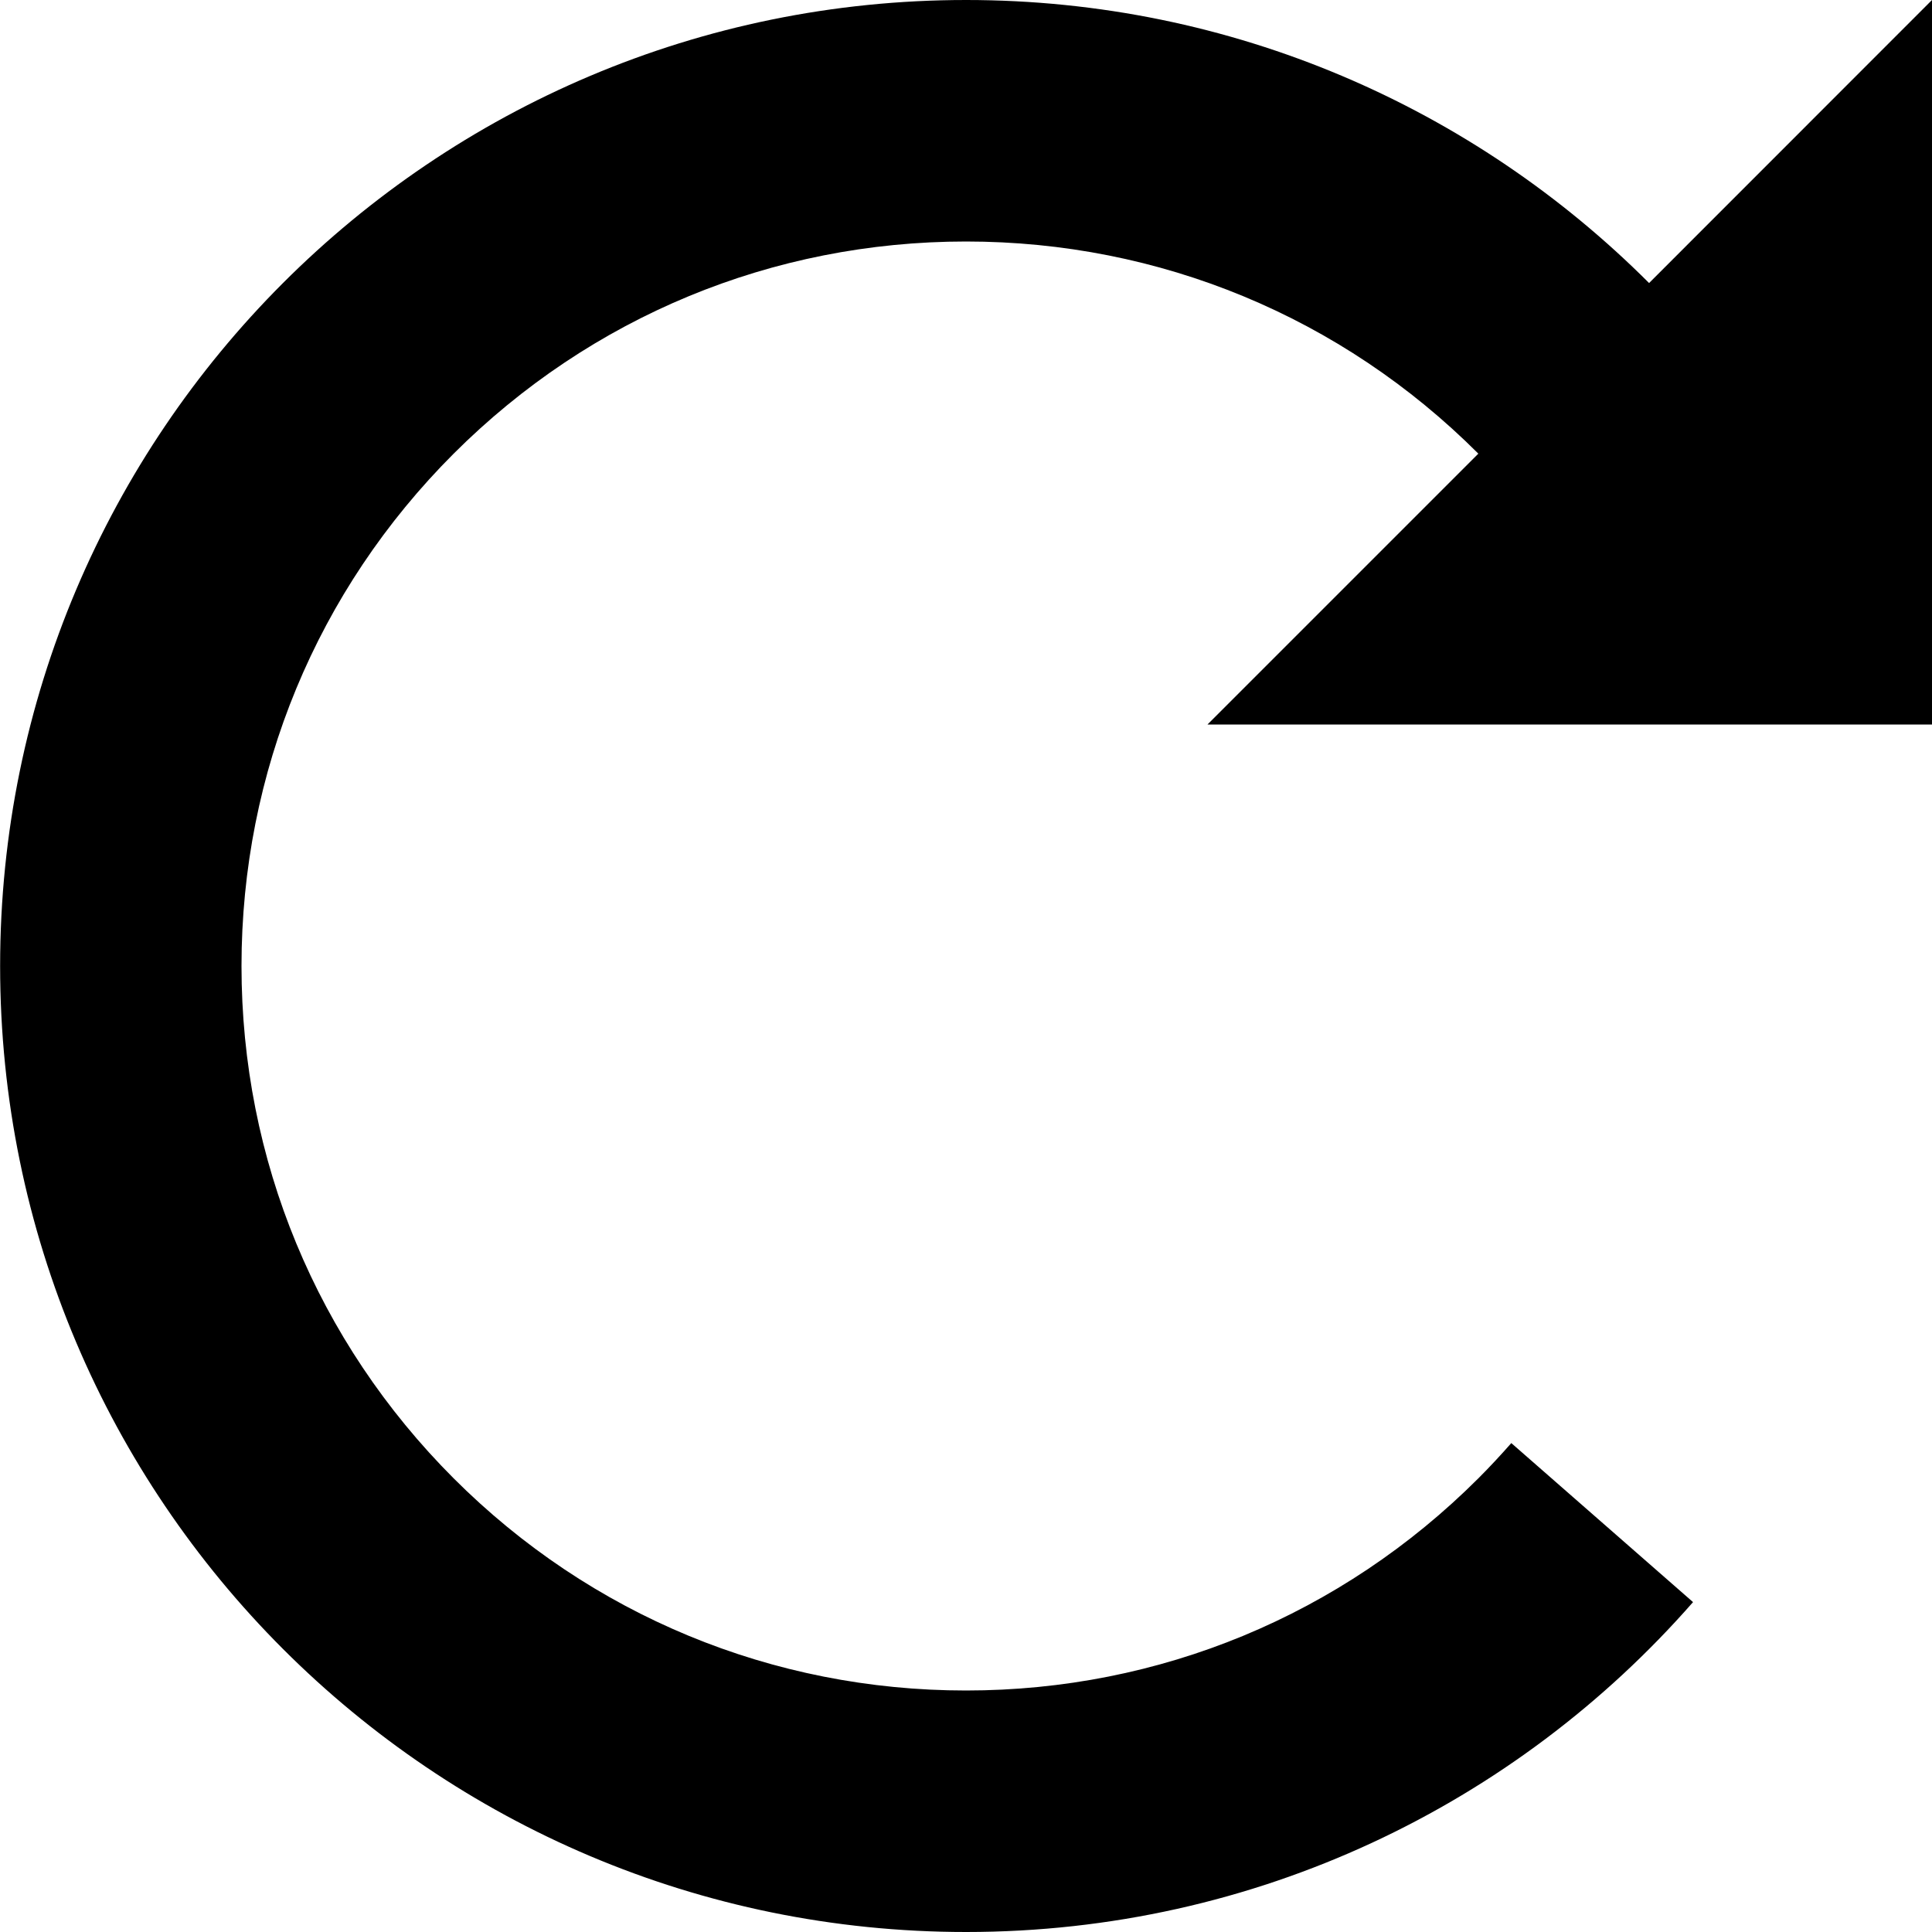
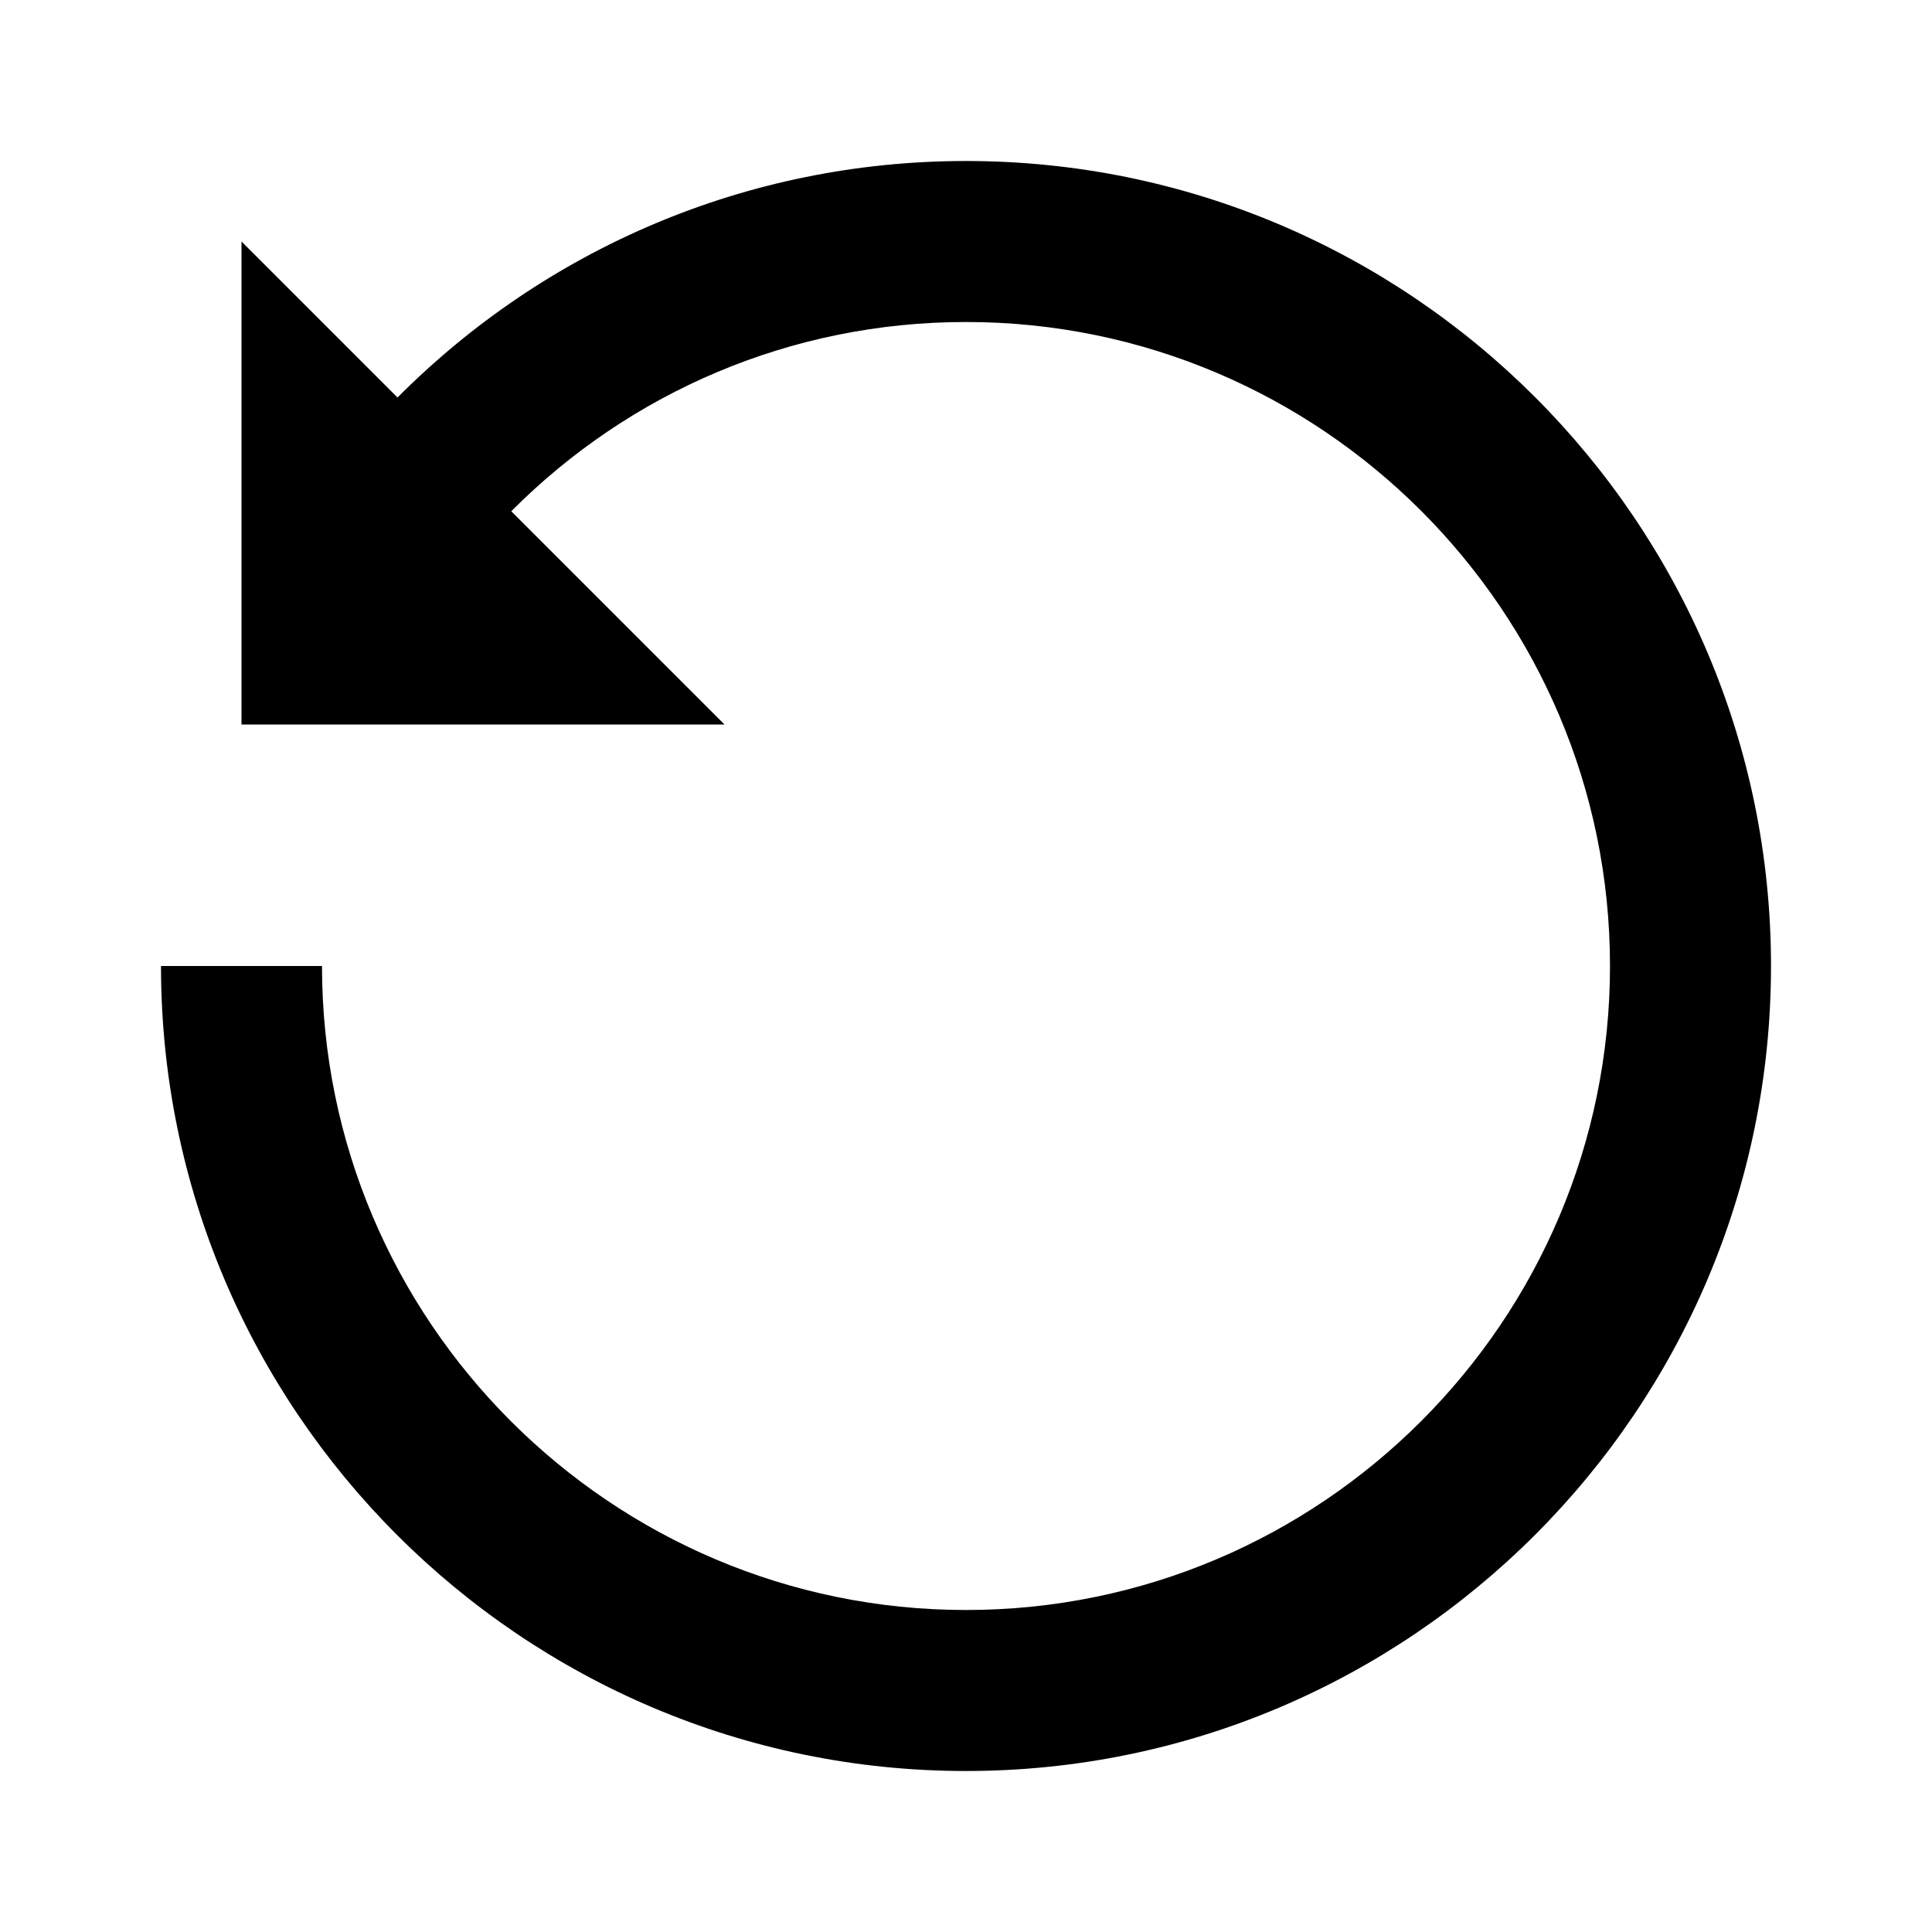
- <svg xmlns="http://www.w3.org/2000/svg" version="1.1" width="16" height="16" viewBox="0 0 16 16">
-   <path fill="#000000" d="M16 6h-6l2.243-2.243c-1.133-1.133-2.64-1.757-4.243-1.757s-3.109 0.624-4.243 1.757c-1.133 1.133-1.757 2.64-1.757 4.243s0.624 3.109 1.757 4.243c1.133 1.133 2.64 1.757 4.243 1.757s3.109-0.624 4.243-1.757c0.095-0.095 0.185-0.192 0.273-0.292l1.505 1.317c-1.466 1.674-3.62 2.732-6.020 2.732-4.418 0-8-3.582-8-8s3.582-8 8-8c2.209 0 4.209 0.896 5.656 2.344l2.343-2.344v6z" />
+ <svg xmlns="http://www.w3.org/2000/svg" width="24px" height="24px" viewBox="0 0 24 24" version="1.1">
+   <defs />
+   <g id="Page-1" stroke="none" stroke-width="1" fill="none" fill-rule="evenodd">
+     <g id="icons" transform="translate(-311, -256)" fill-rule="nonzero" fill="#000000">
+       <g id="sync" transform="translate(311, 256)">
+         <g id="icon" transform="translate(2, 2)">
+           <path d="M10,0 C7.285,0 4.779,1.089 2.938,2.938 L1,1 L1,7 L7,7 L4.351,4.351 C5.824,2.871 7.828,2 10,2 C14.411,2 18,5.589 18,10 C18,14.411 14.411,18 10,18 C5.589,18 2,14.411 2,10 L0,10 C0,15.515 4.486,20 10,20 C15.514,20 20,15.515 20,10 C20,4.485 15.514,0 10,0 Z" id="Shape" />
+         </g>
+       </g>
+     </g>
+   </g>
</svg>
